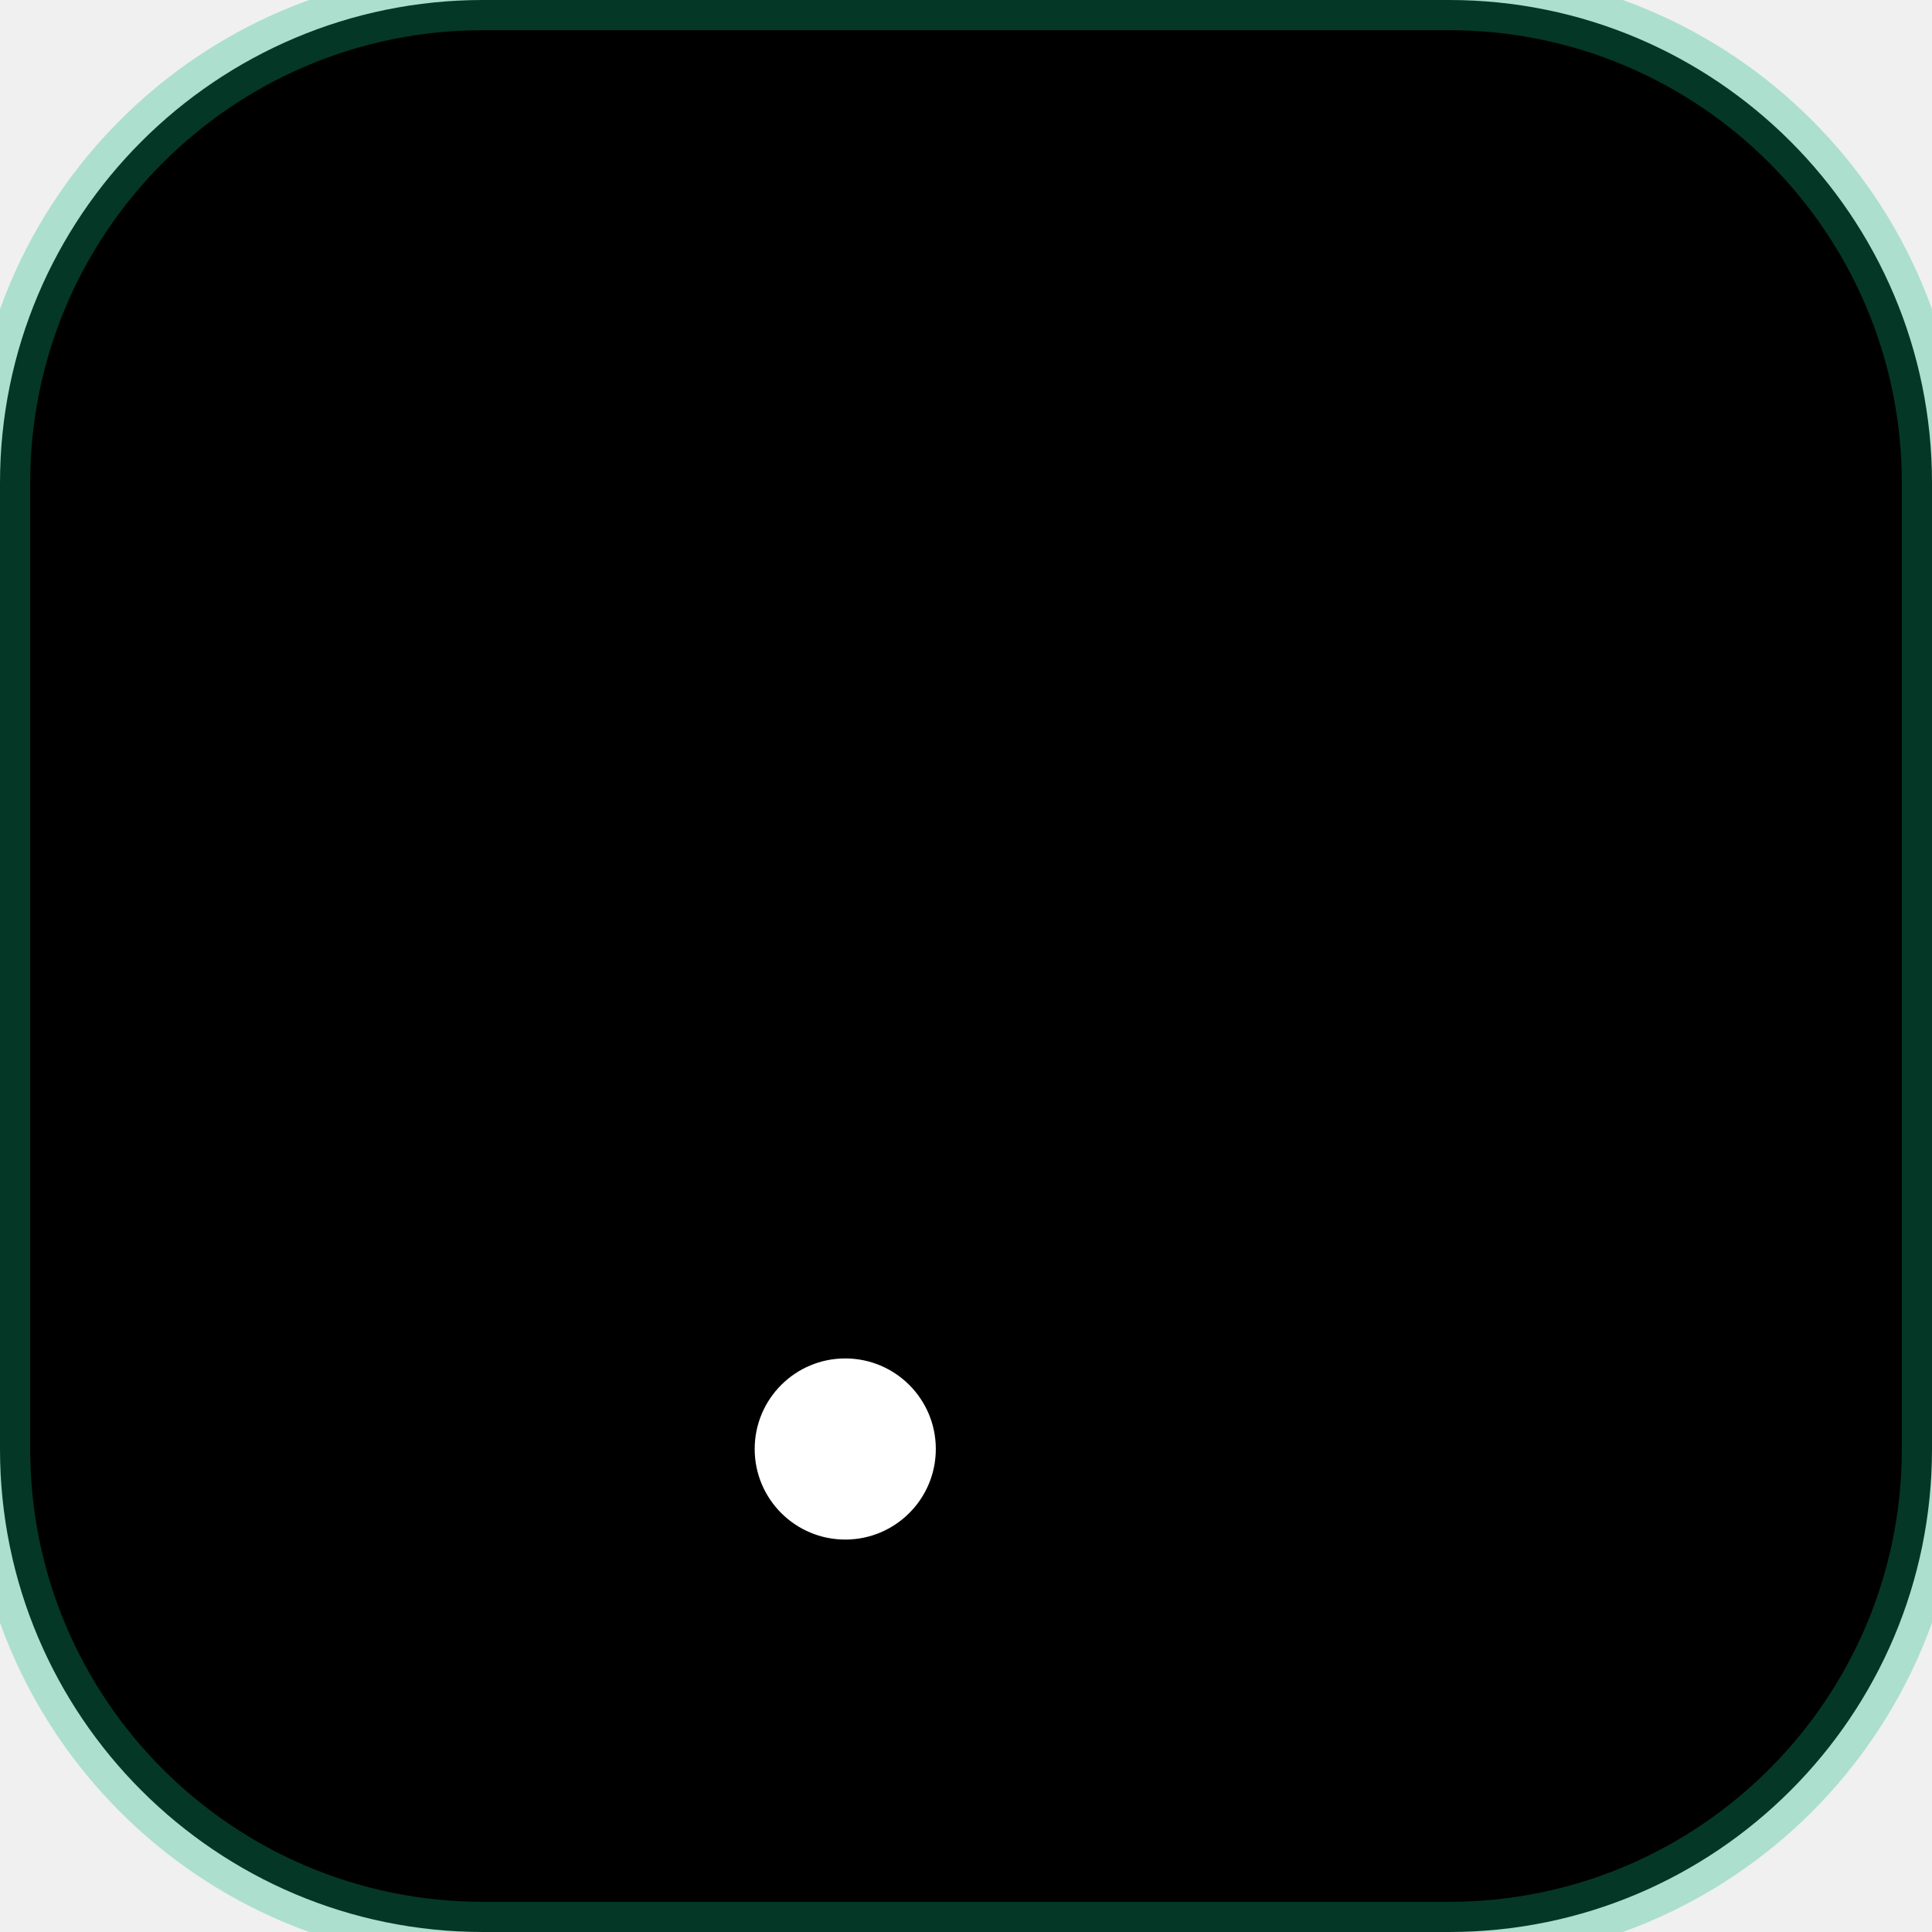
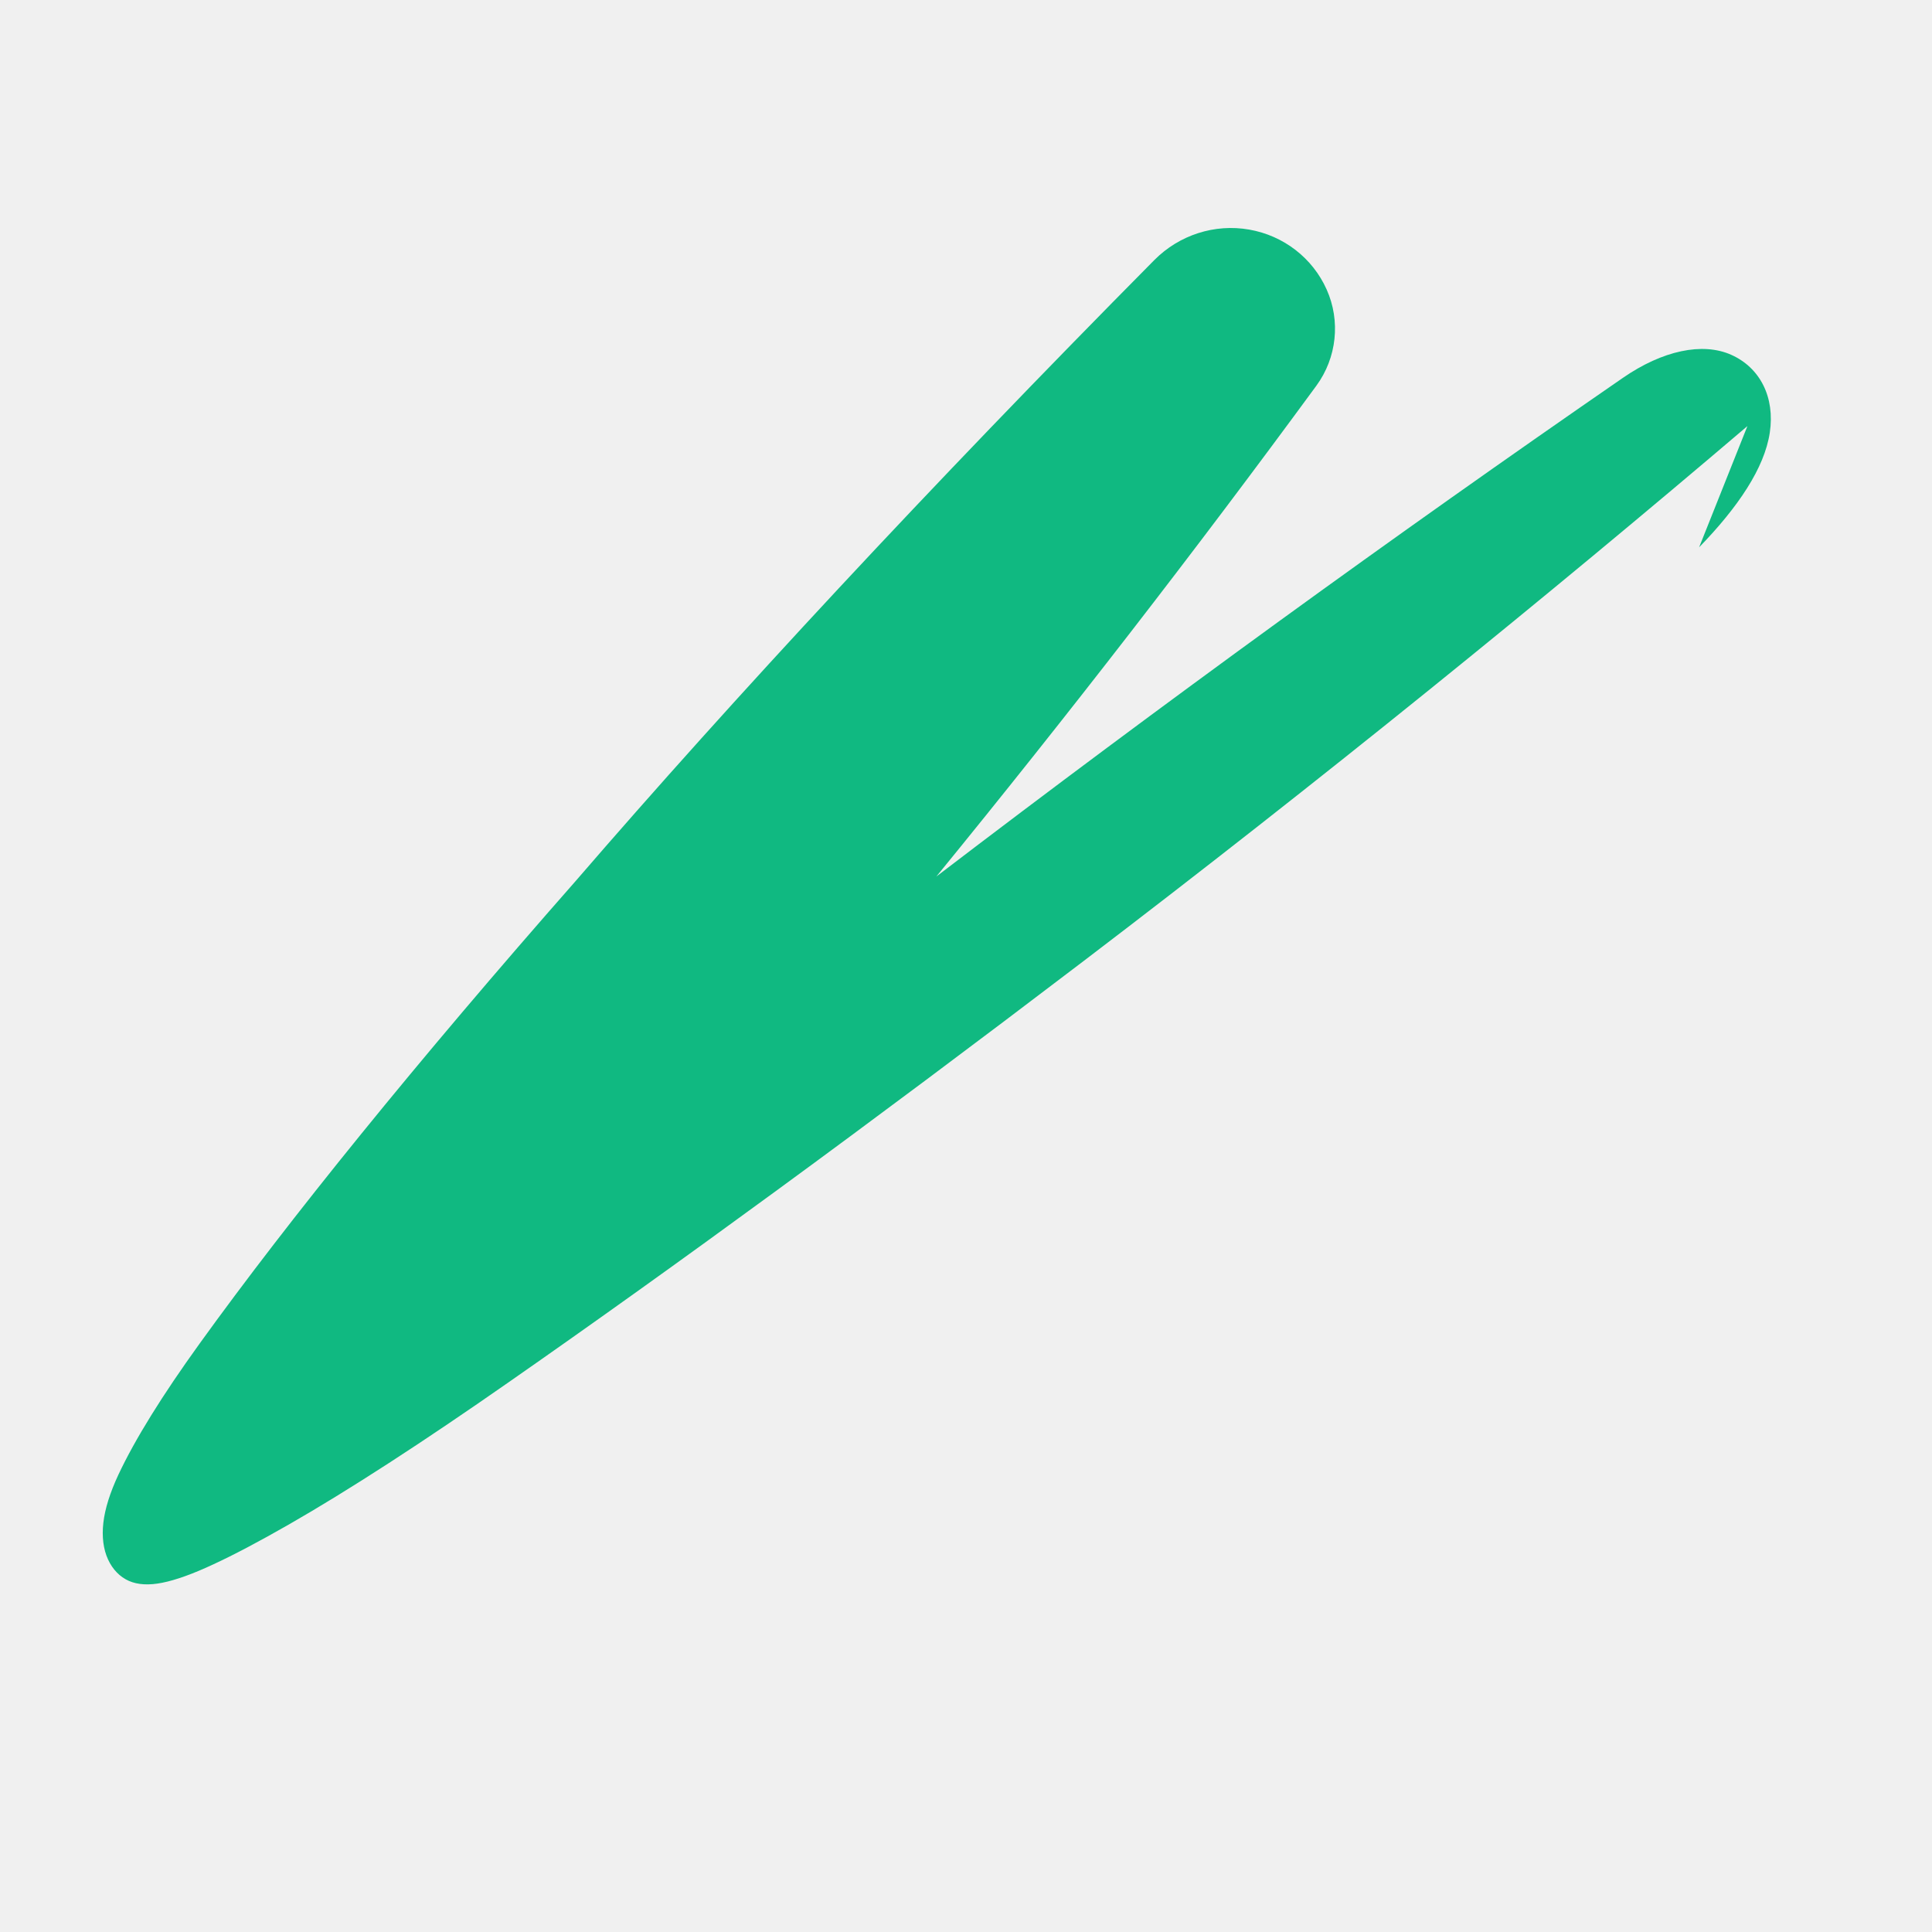
- <svg xmlns="http://www.w3.org/2000/svg" viewBox="0 0 32 32" width="32" height="32" fill="none">
-   <defs>
-     <linearGradient id="fav-bg" x1="0" y1="0" x2="32" y2="32" gradientUnits="userSpaceOnUse">
-       <stop offset="0%" stopColor="#1E2330" />
-       <stop offset="100%" stopColor="#090B10" />
-     </linearGradient>
-     <linearGradient id="fav-track" x1="2" y1="2" x2="30" y2="30" gradientUnits="userSpaceOnUse">
-       <stop offset="0%" stopColor="#10B981" />
-       <stop offset="50%" stopColor="#06B6D4" />
-       <stop offset="100%" stopColor="#6366F1" />
-     </linearGradient>
-     <linearGradient id="fav-accent" x1="8" y1="24" x2="26" y2="8" gradientUnits="userSpaceOnUse">
-       <stop offset="0%" stopColor="#34D399" />
-       <stop offset="100%" stopColor="#38BDF8" />
-     </linearGradient>
-   </defs>
-   <rect width="32" height="32" rx="8" fill="url(#fav-bg)" stroke="#10B981" stroke-opacity="0.3" stroke-width="1" />
-   <path d="M8 10C8 8.895 8.895 8 10 8H22C23.105 8 24 8.895 24 10C24 11.105 23.105 12 22 12H10C8.895 12 8 11.105 8 10Z" fill="url(#fav-track)" />
-   <path d="M13 11V22C13 23.105 13.895 24 15 24H17C18.105 24 19 23.105 19 22V11H13Z" fill="url(#fav-track)" />
-   <path d="M9 19L14 24L24 11" stroke="url(#fav-accent)" stroke-width="2.5" stroke-linecap="round" stroke-linejoin="round" />
-   <circle cx="14" cy="24" r="1.5" fill="#FFFFFF" />
+ <svg xmlns="http://www.w3.org/2000/svg" viewBox="0 0 24 24" width="32" height="32" fill="#10B981">
+   <path d="M21.707 5.293c-2.484 2.115-5.32 4.417-8.243 6.643-2.673 2.036-5.074 3.791-7.14 5.231-1.077.752-1.996 1.347-2.736 1.771-.37.212-.685.378-.938.495-.252.118-.466.195-.632.228-.166.034-.308.026-.418-.023-.11-.049-.2-.14-.258-.266-.058-.126-.078-.282-.058-.456.02-.175.083-.374.186-.595.207-.442.548-.99 1.01-1.631 1.109-1.538 2.684-3.487 4.673-5.748C9.112 8.672 11.53 6.068 14.34 3.23c.31-.312.75-.453 1.178-.378.428.075.787.353.962.744.175.39.127.848-.128 1.196-1.503 2.05-3.084 4.092-4.72 6.096 2.812-2.148 5.674-4.225 8.528-6.194.492-.34.99-.446 1.347-.286.357.16.544.526.478.966-.066.44-.393.925-.878 1.425z" />
</svg>
